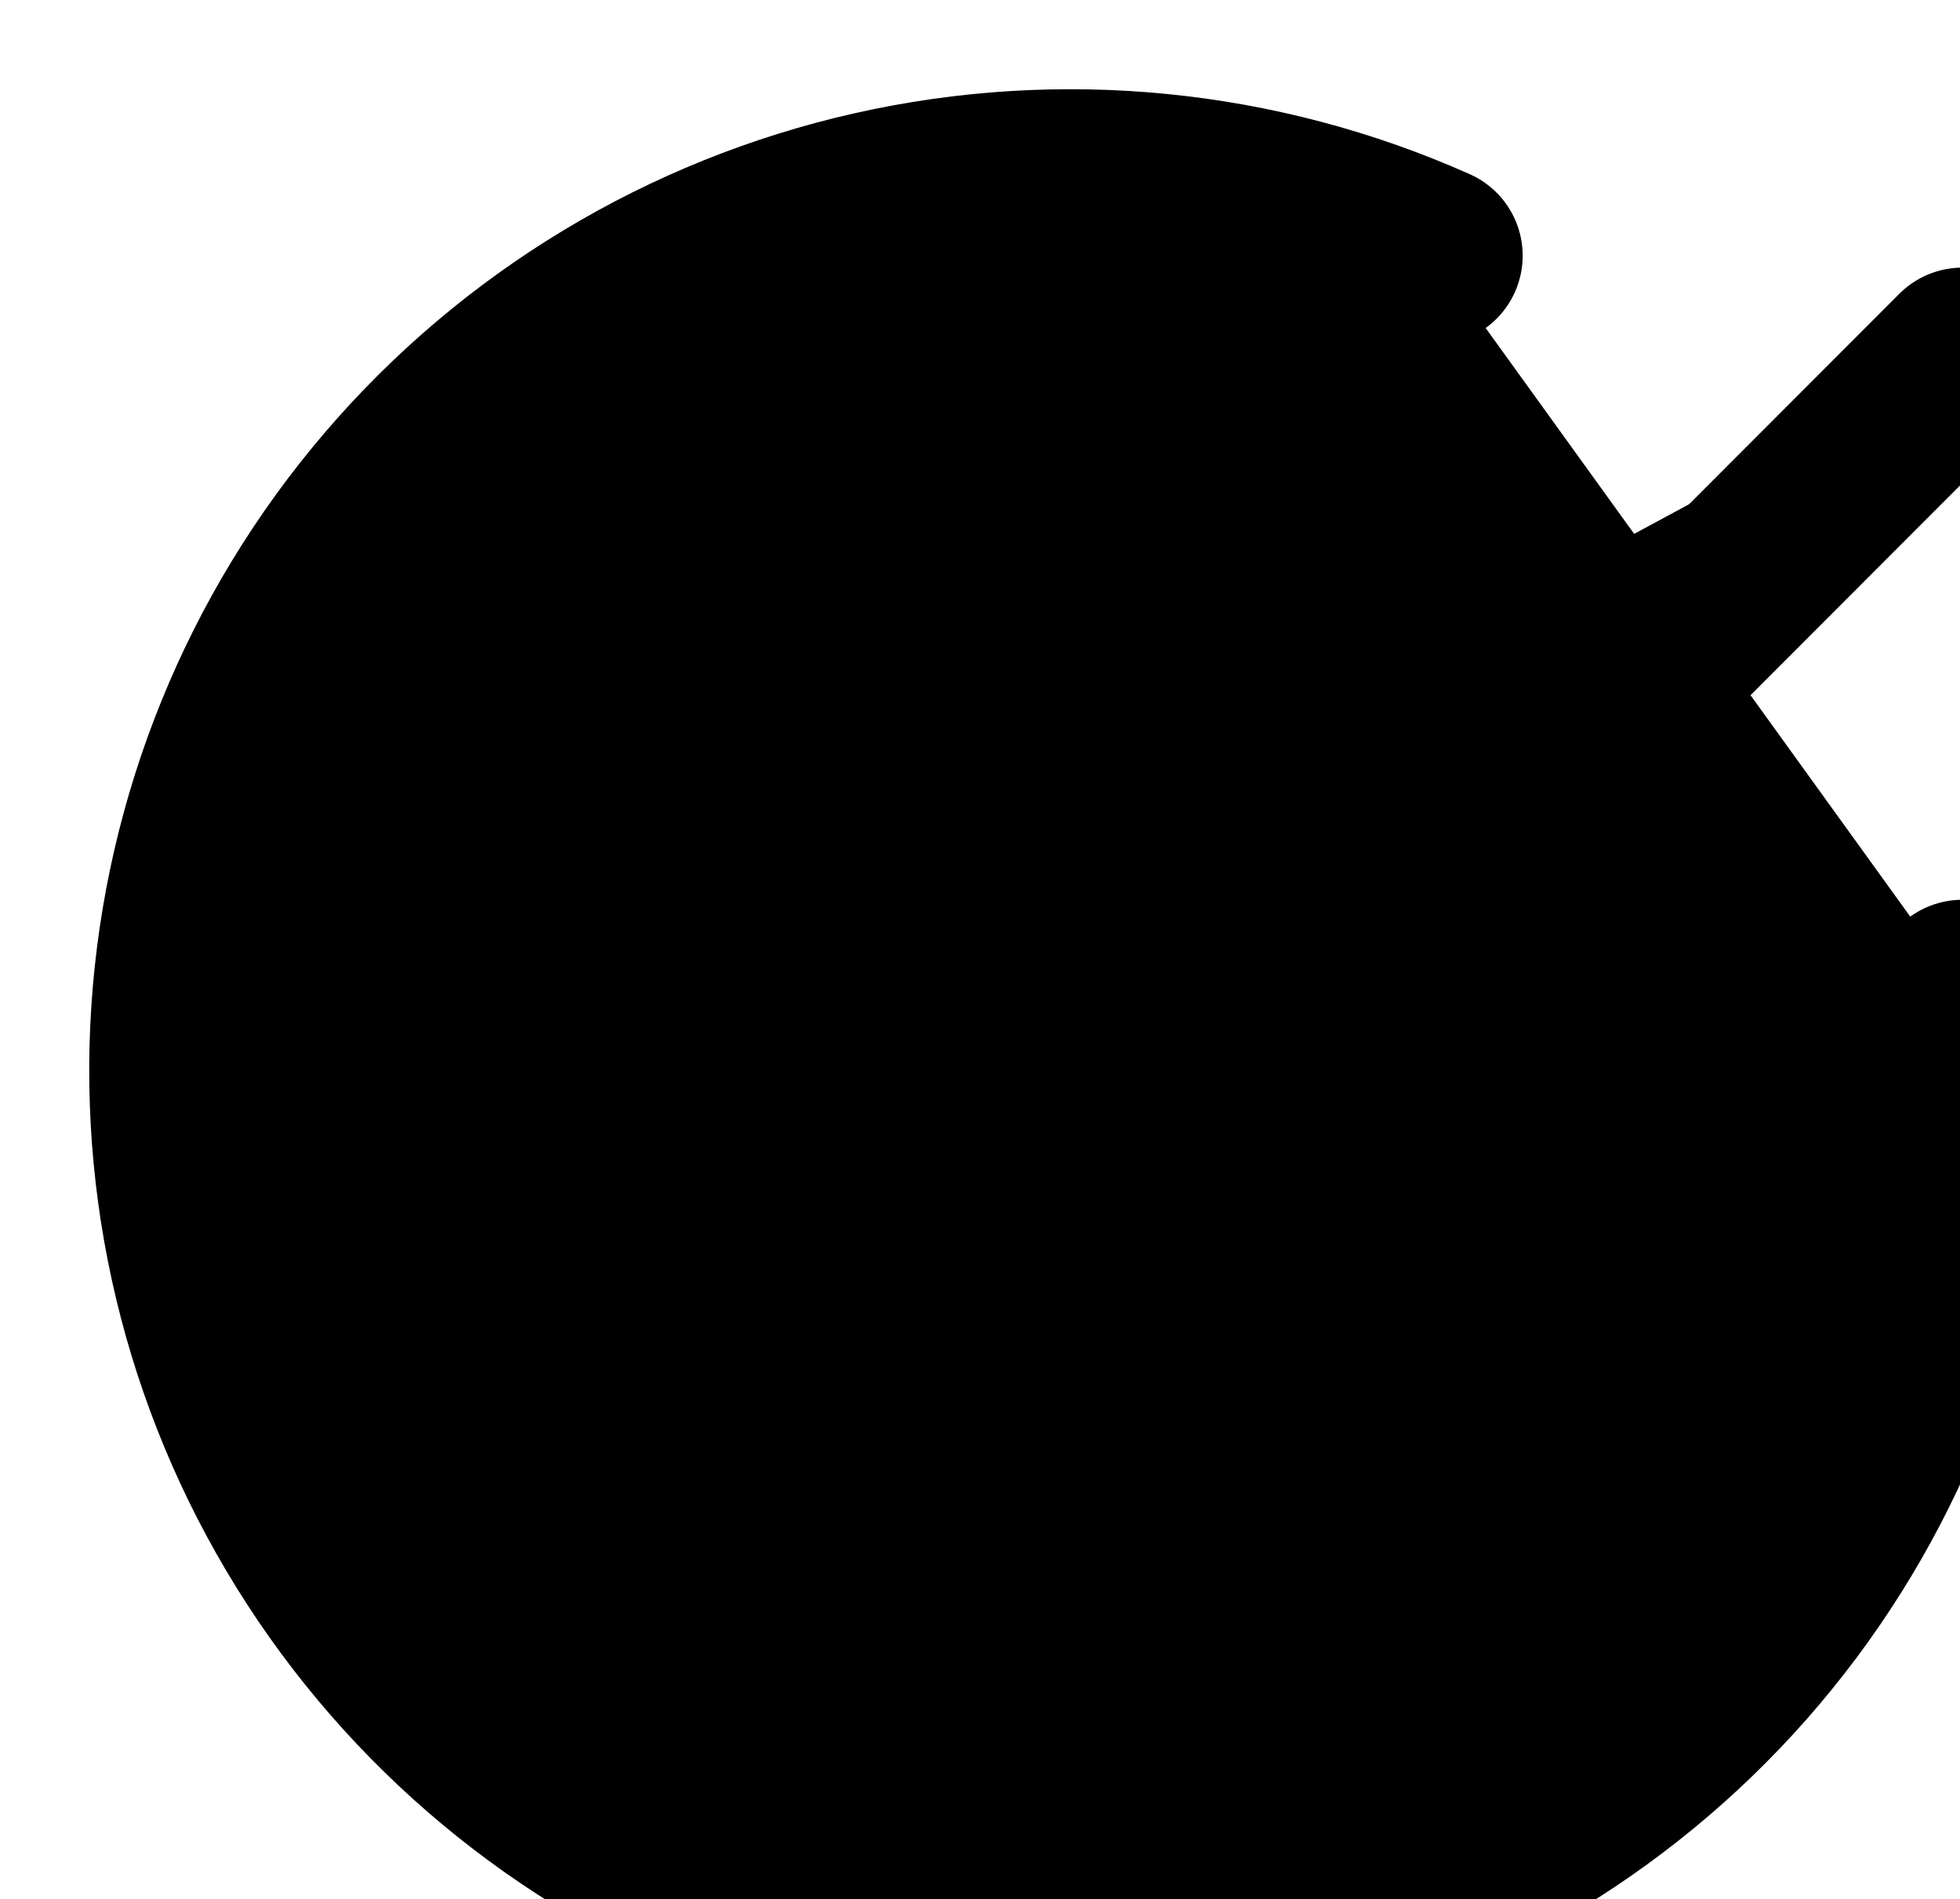
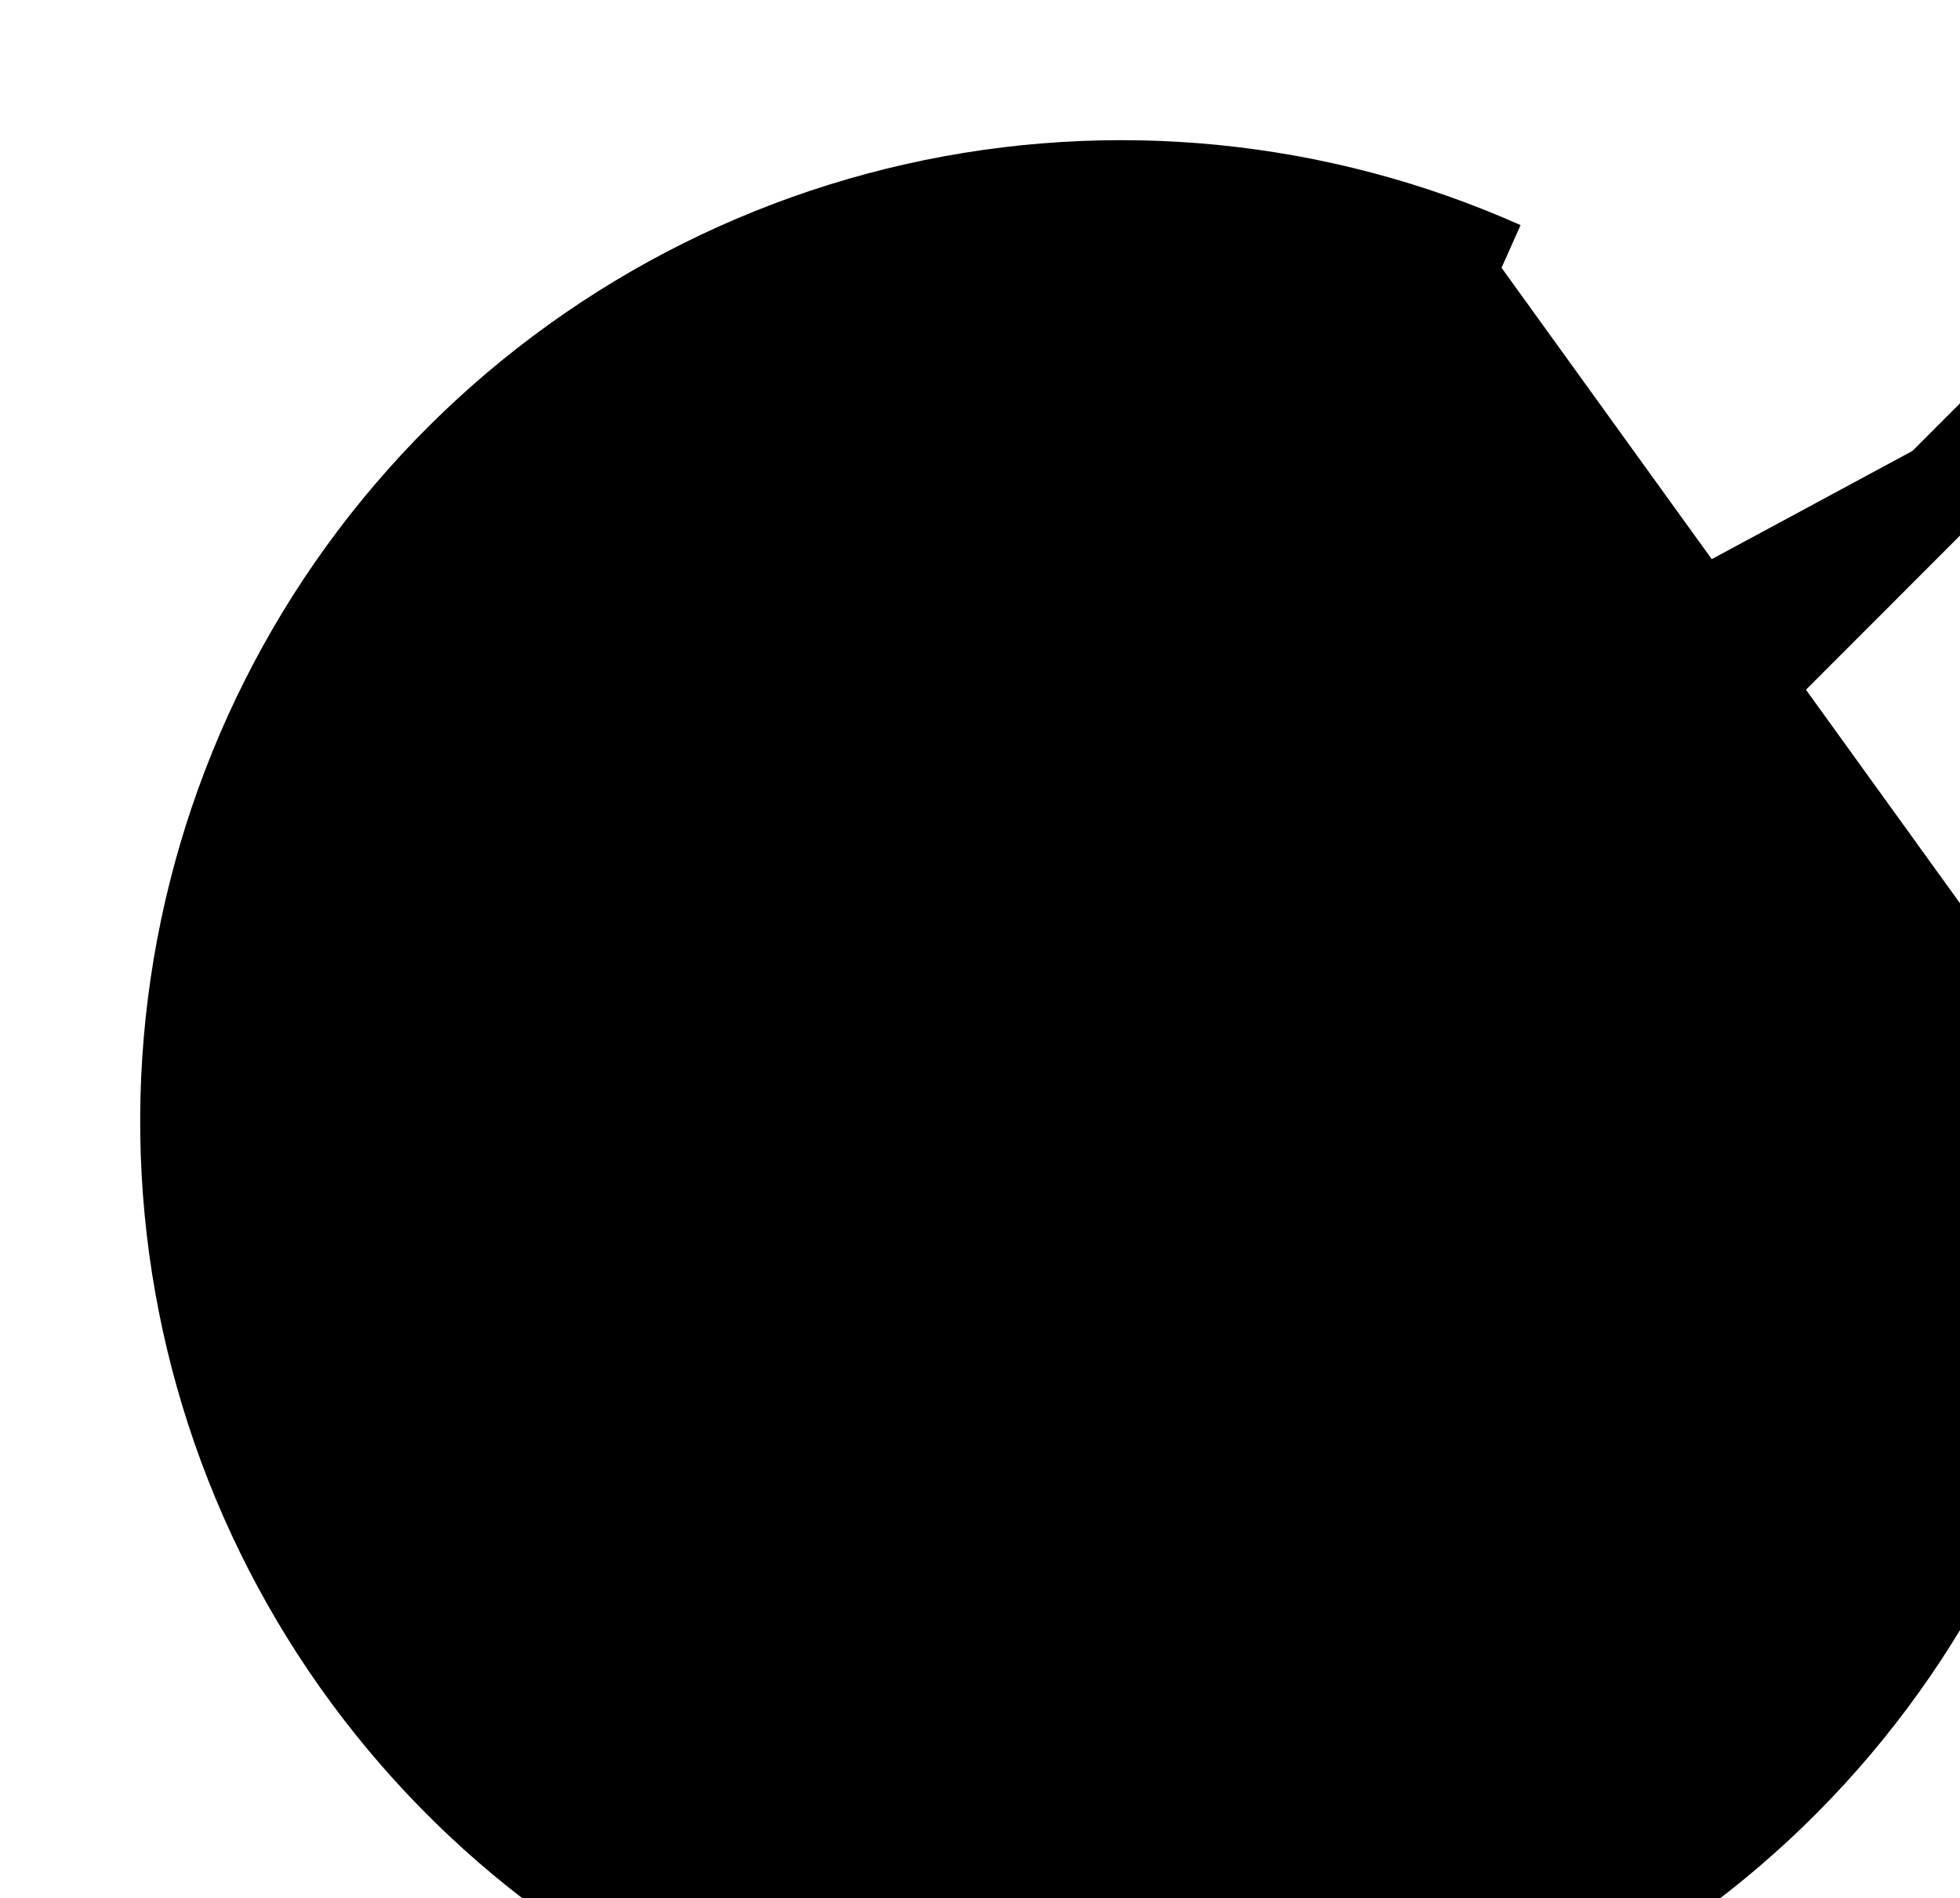
<svg xmlns="http://www.w3.org/2000/svg" width="100%" height="100%" viewBox="0 0 18px 18px">
-   <path d="M22 11.086V12.006C21.999 14.162 21.3 16.26 20.009 17.988C18.718 19.715 16.903 20.978 14.835 21.59C12.767 22.201 10.557 22.128 8.534 21.38C6.512 20.633 4.785 19.252 3.611 17.443C2.437 15.634 1.88 13.494 2.022 11.342C2.164 9.19 2.997 7.142 4.398 5.503C5.799 3.864 7.693 2.721 9.796 2.246C11.9 1.771 14.1 1.988 16.07 2.866M22 4L12 14.01L9 11.01" stroke="currentColor" stroke-width="2" stroke-linecap="round" stroke-linejoin="round" />
+   <path d="M22 11.086V12.006C21.999 14.162 21.3 16.26 20.009 17.988C18.718 19.715 16.903 20.978 14.835 21.59C12.767 22.201 10.557 22.128 8.534 21.38C6.512 20.633 4.785 19.252 3.611 17.443C2.437 15.634 1.88 13.494 2.022 11.342C2.164 9.19 2.997 7.142 4.398 5.503C5.799 3.864 7.693 2.721 9.796 2.246C11.9 1.771 14.1 1.988 16.07 2.866M22 4L12 14.01L9 11.01" stroke="currentColor" strokeWidth="2" strokeLinecap="round" strokeLinejoin="round" />
</svg>
